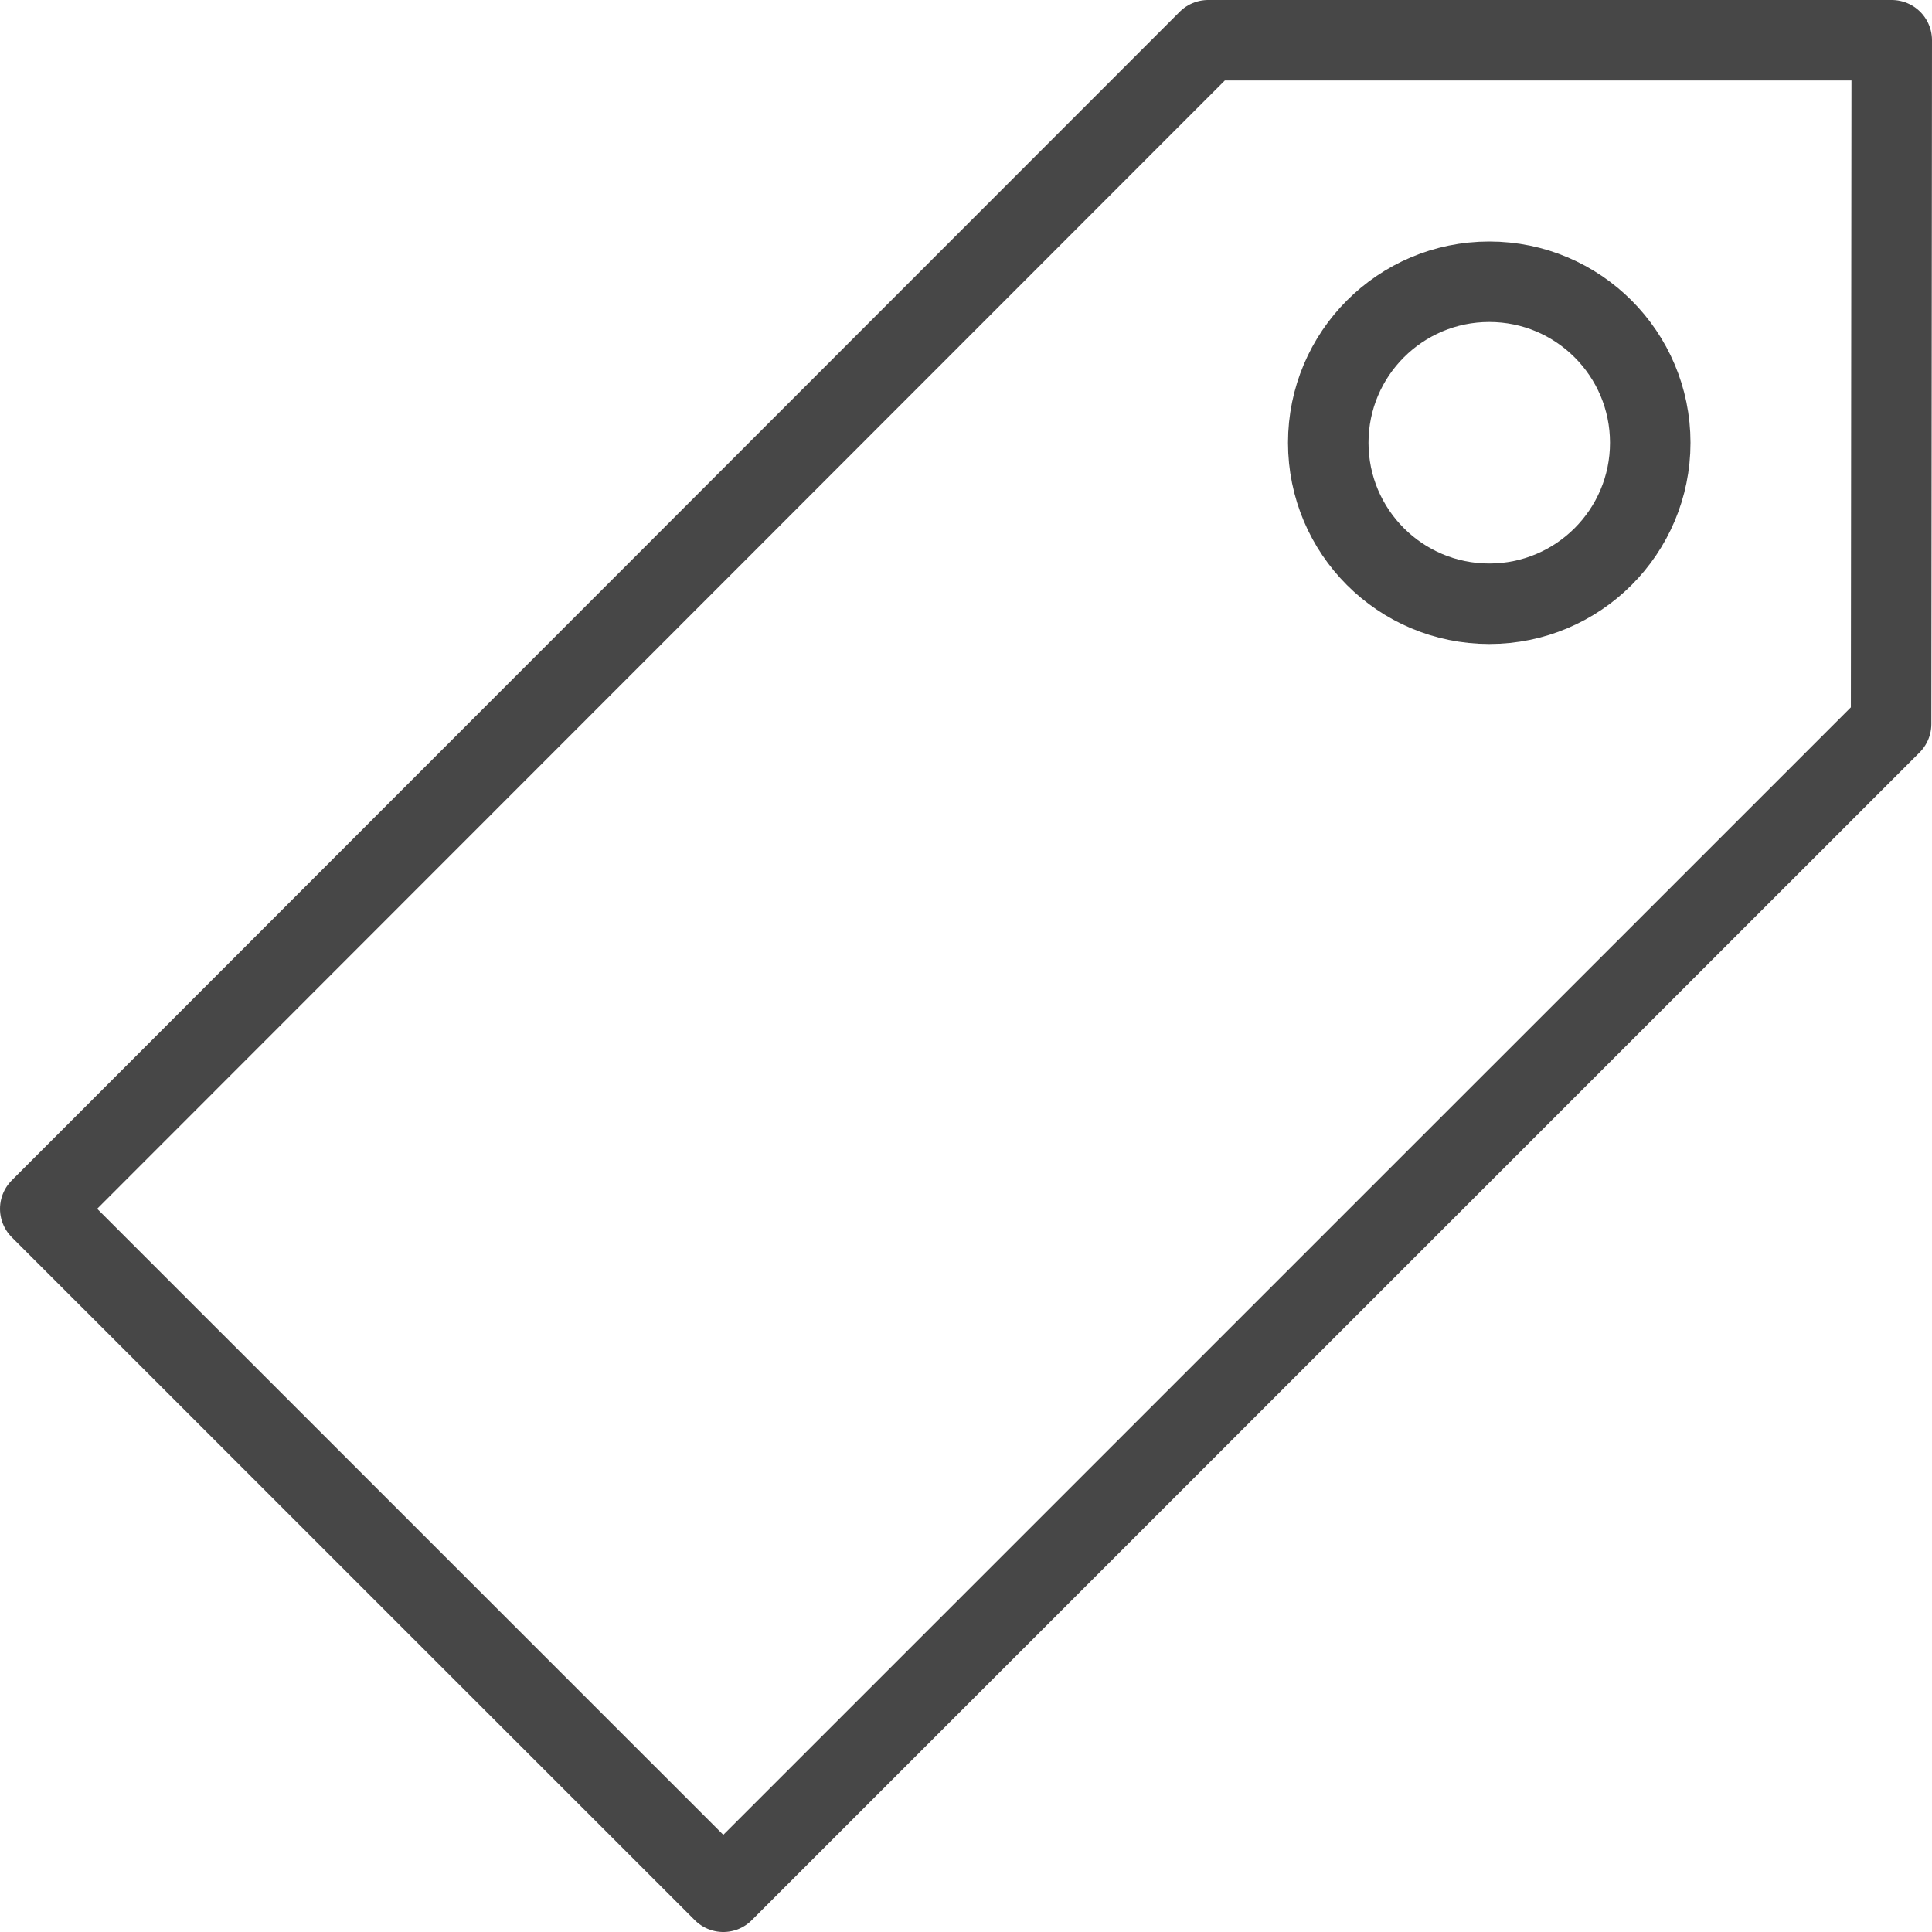
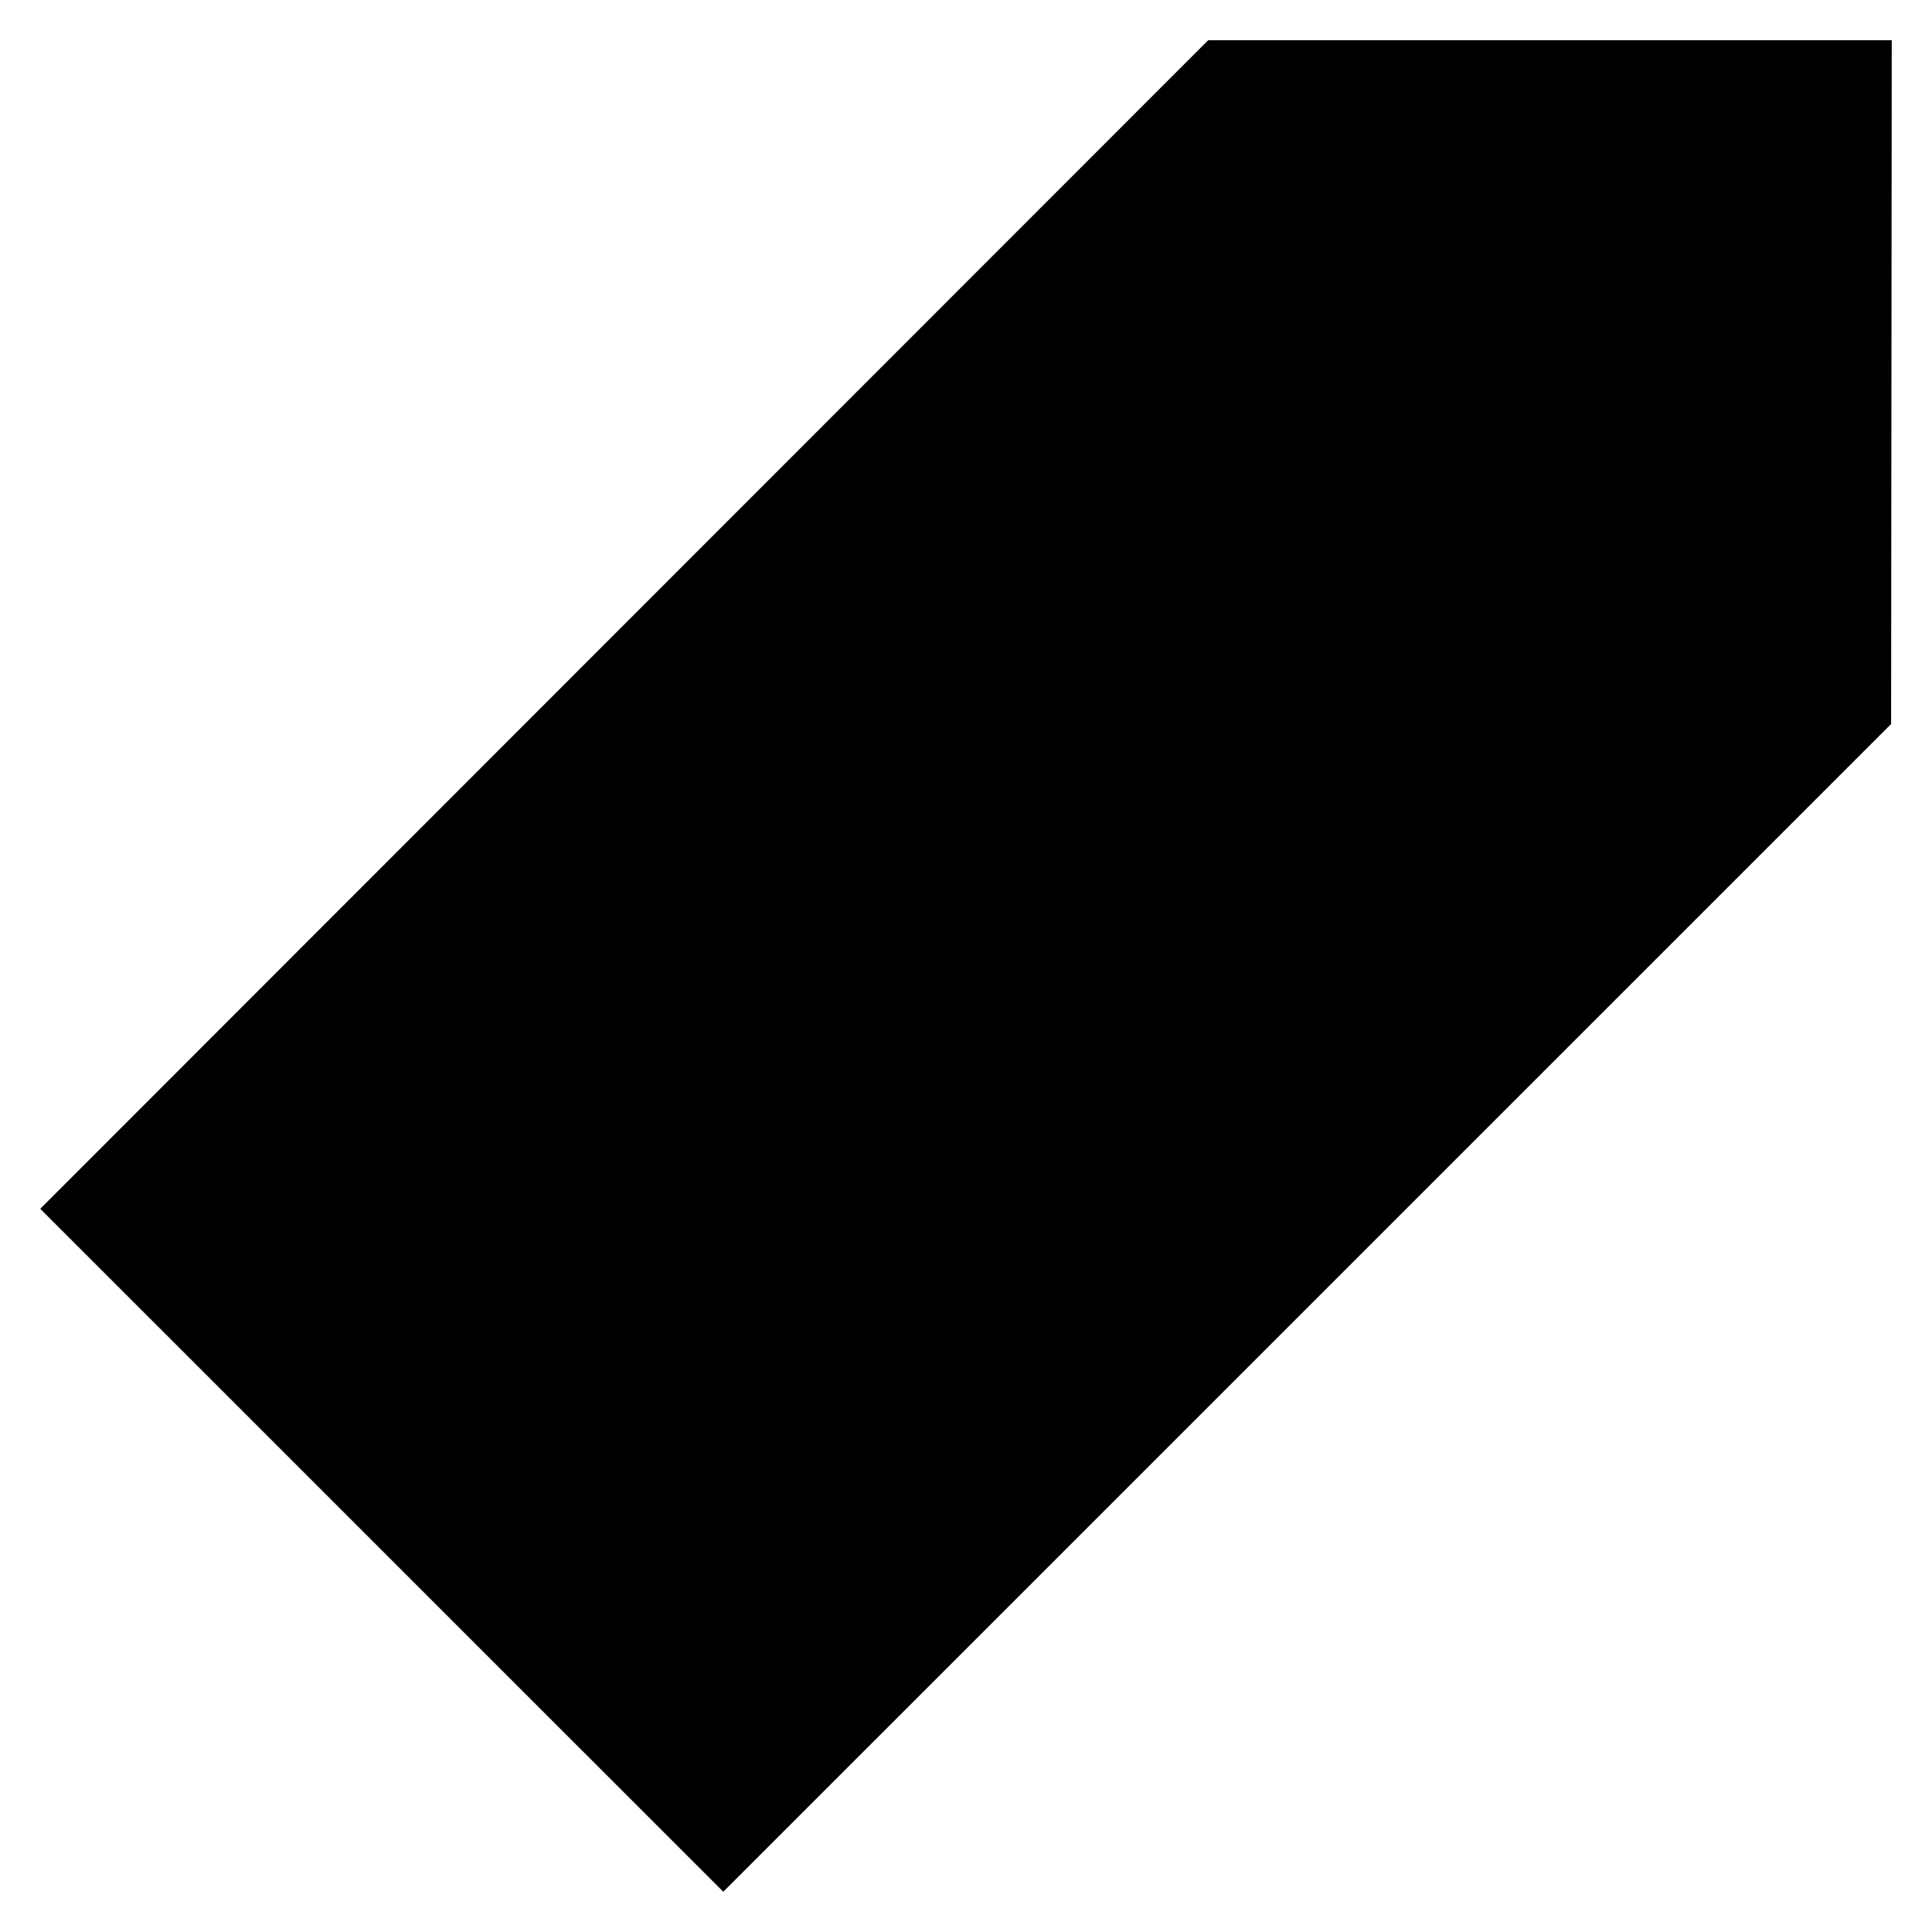
- <svg xmlns="http://www.w3.org/2000/svg" width="24" height="24" viewBox="0 0 24 24" class="icon">
-   <g stroke="#474747" stroke-linejoin="round" fill="none" fill-rule="evenodd">
+ <svg xmlns="http://www.w3.org/2000/svg" class="icon icon" viewBox="0 0 24 24">
+   <g fill-rule="evenodd">
    <path d="M.5 15.016L8.985 23.5 23.492 8.994 23.5.5h-8.492L.5 15.016z" />
-     <path d="M16.5 5.5a2 2 0 1 0 4 0 2 2 0 0 0-4 0z" />
+     <path d="M16.5 5.5a2 2 0 1 0 4.001-.001A2 2 0 0 0 16.5 5.5z" />
  </g>
</svg>
